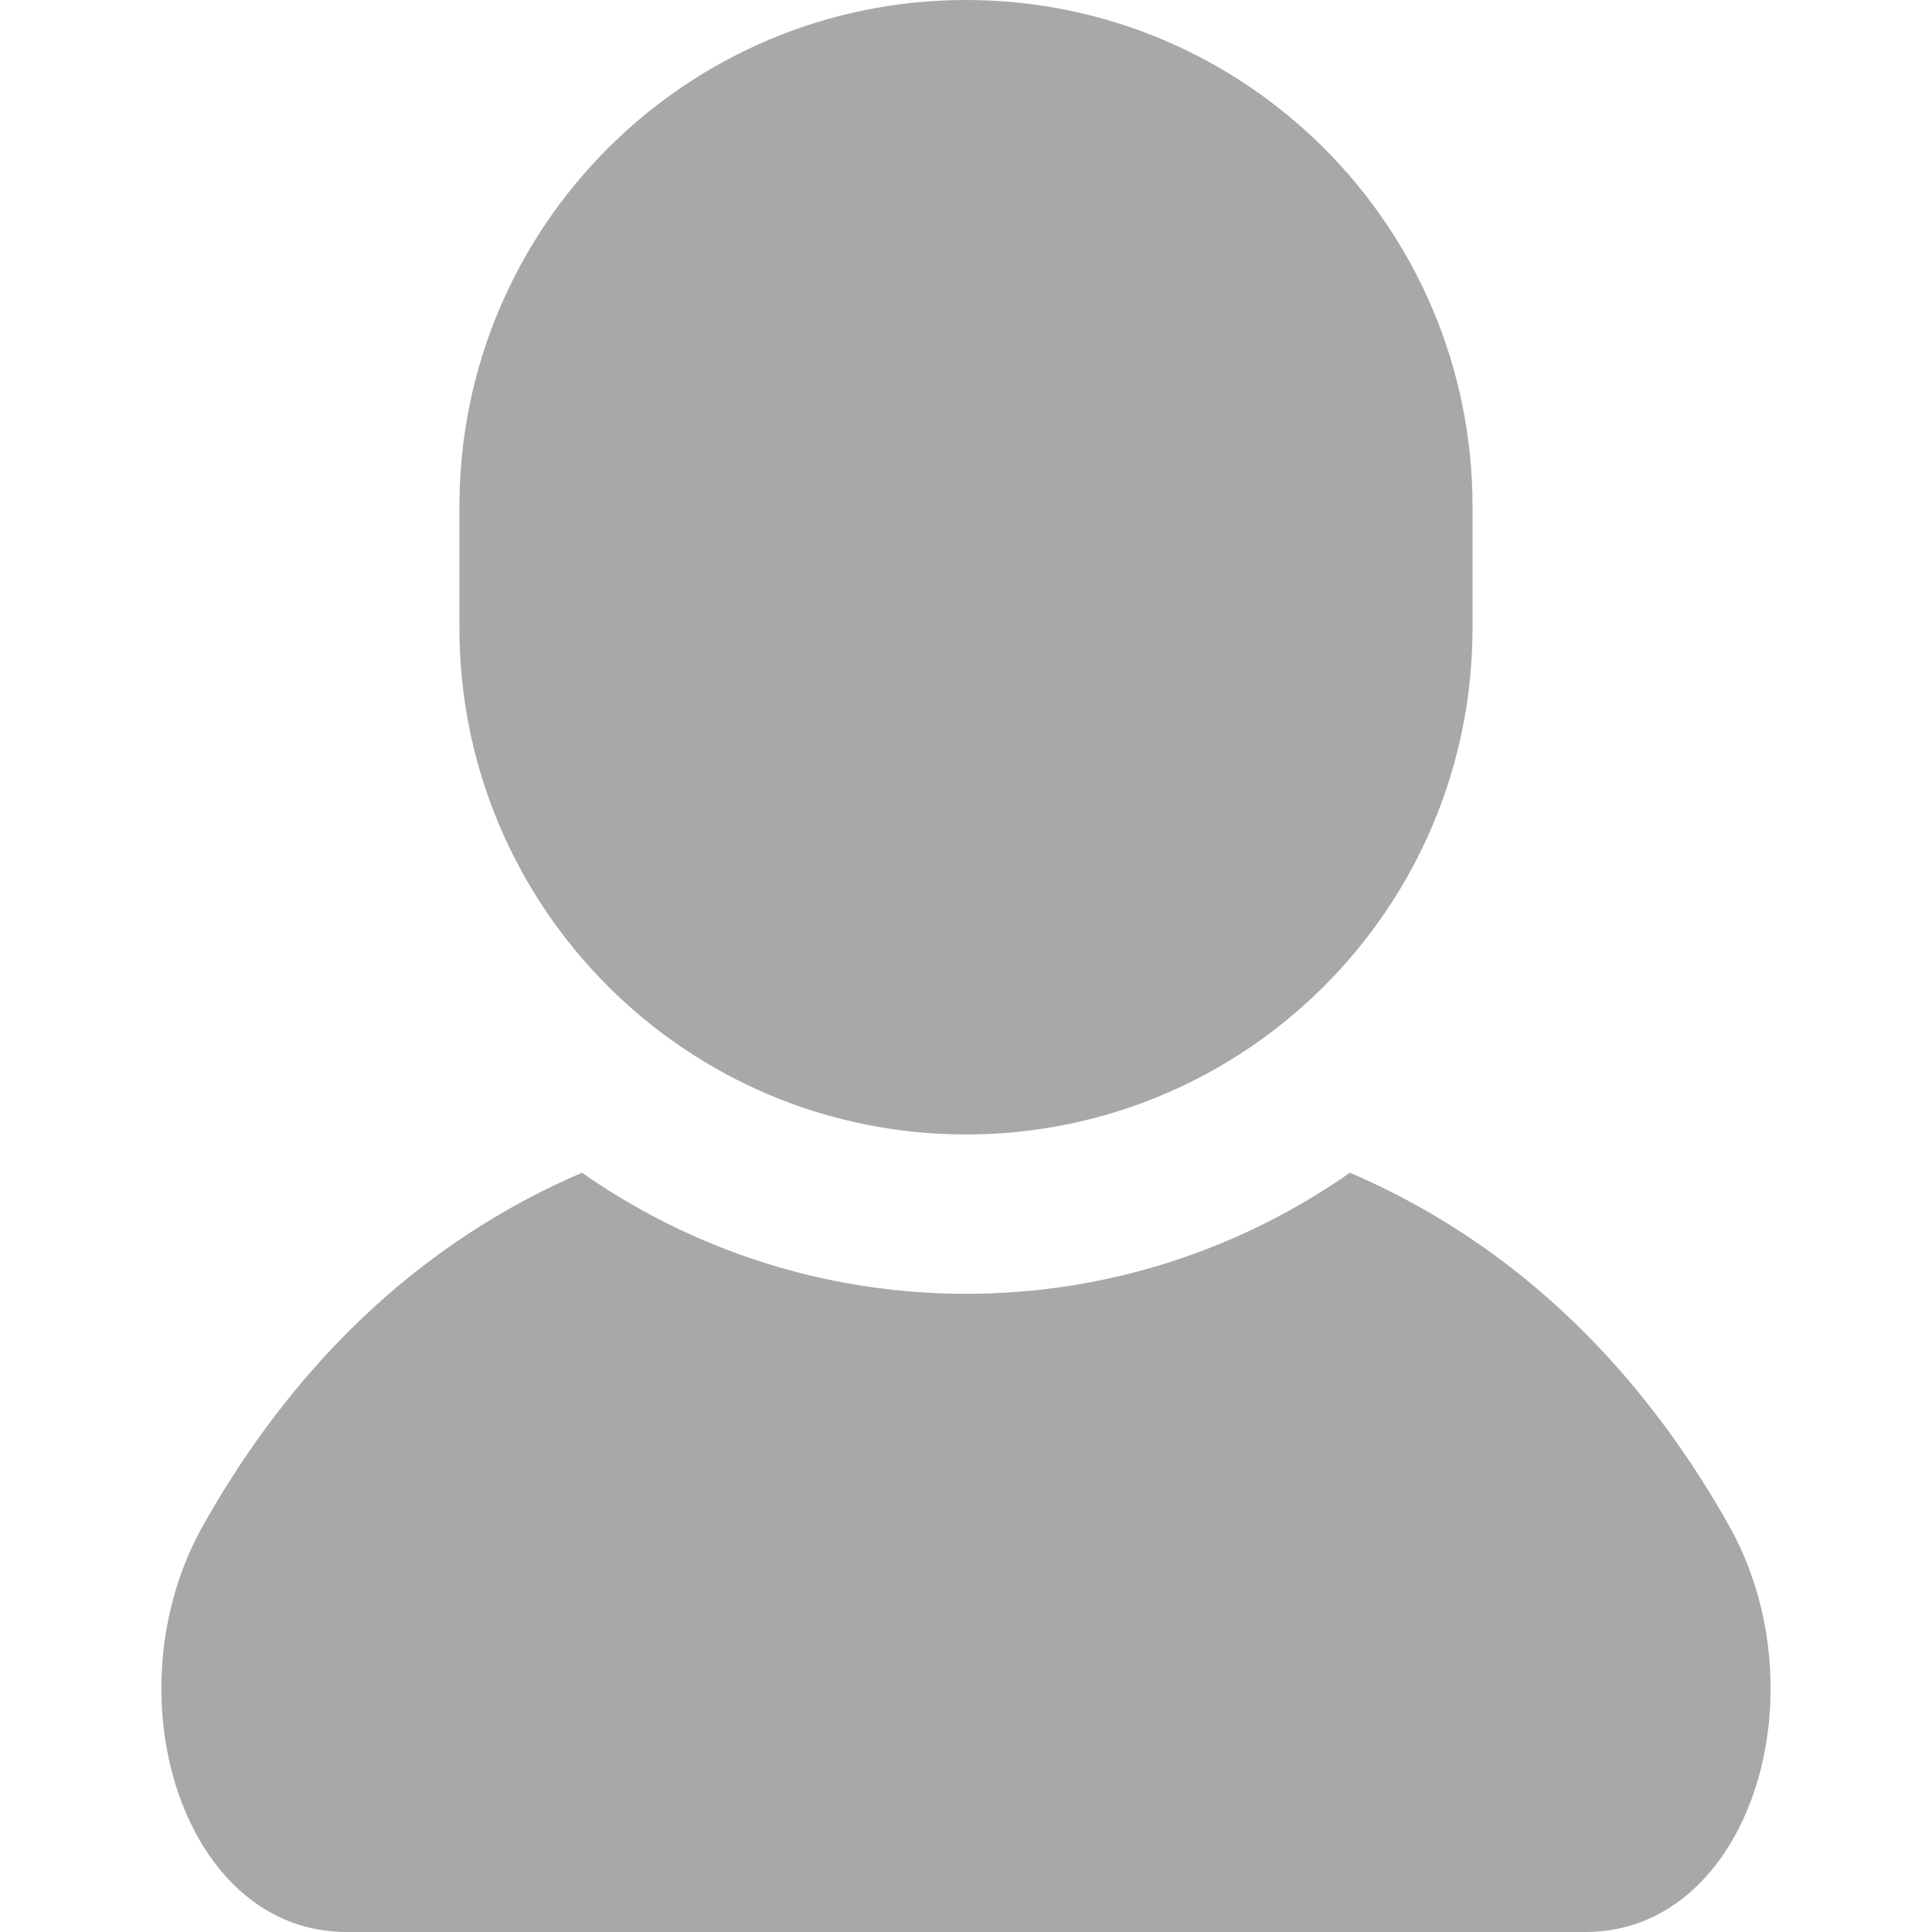
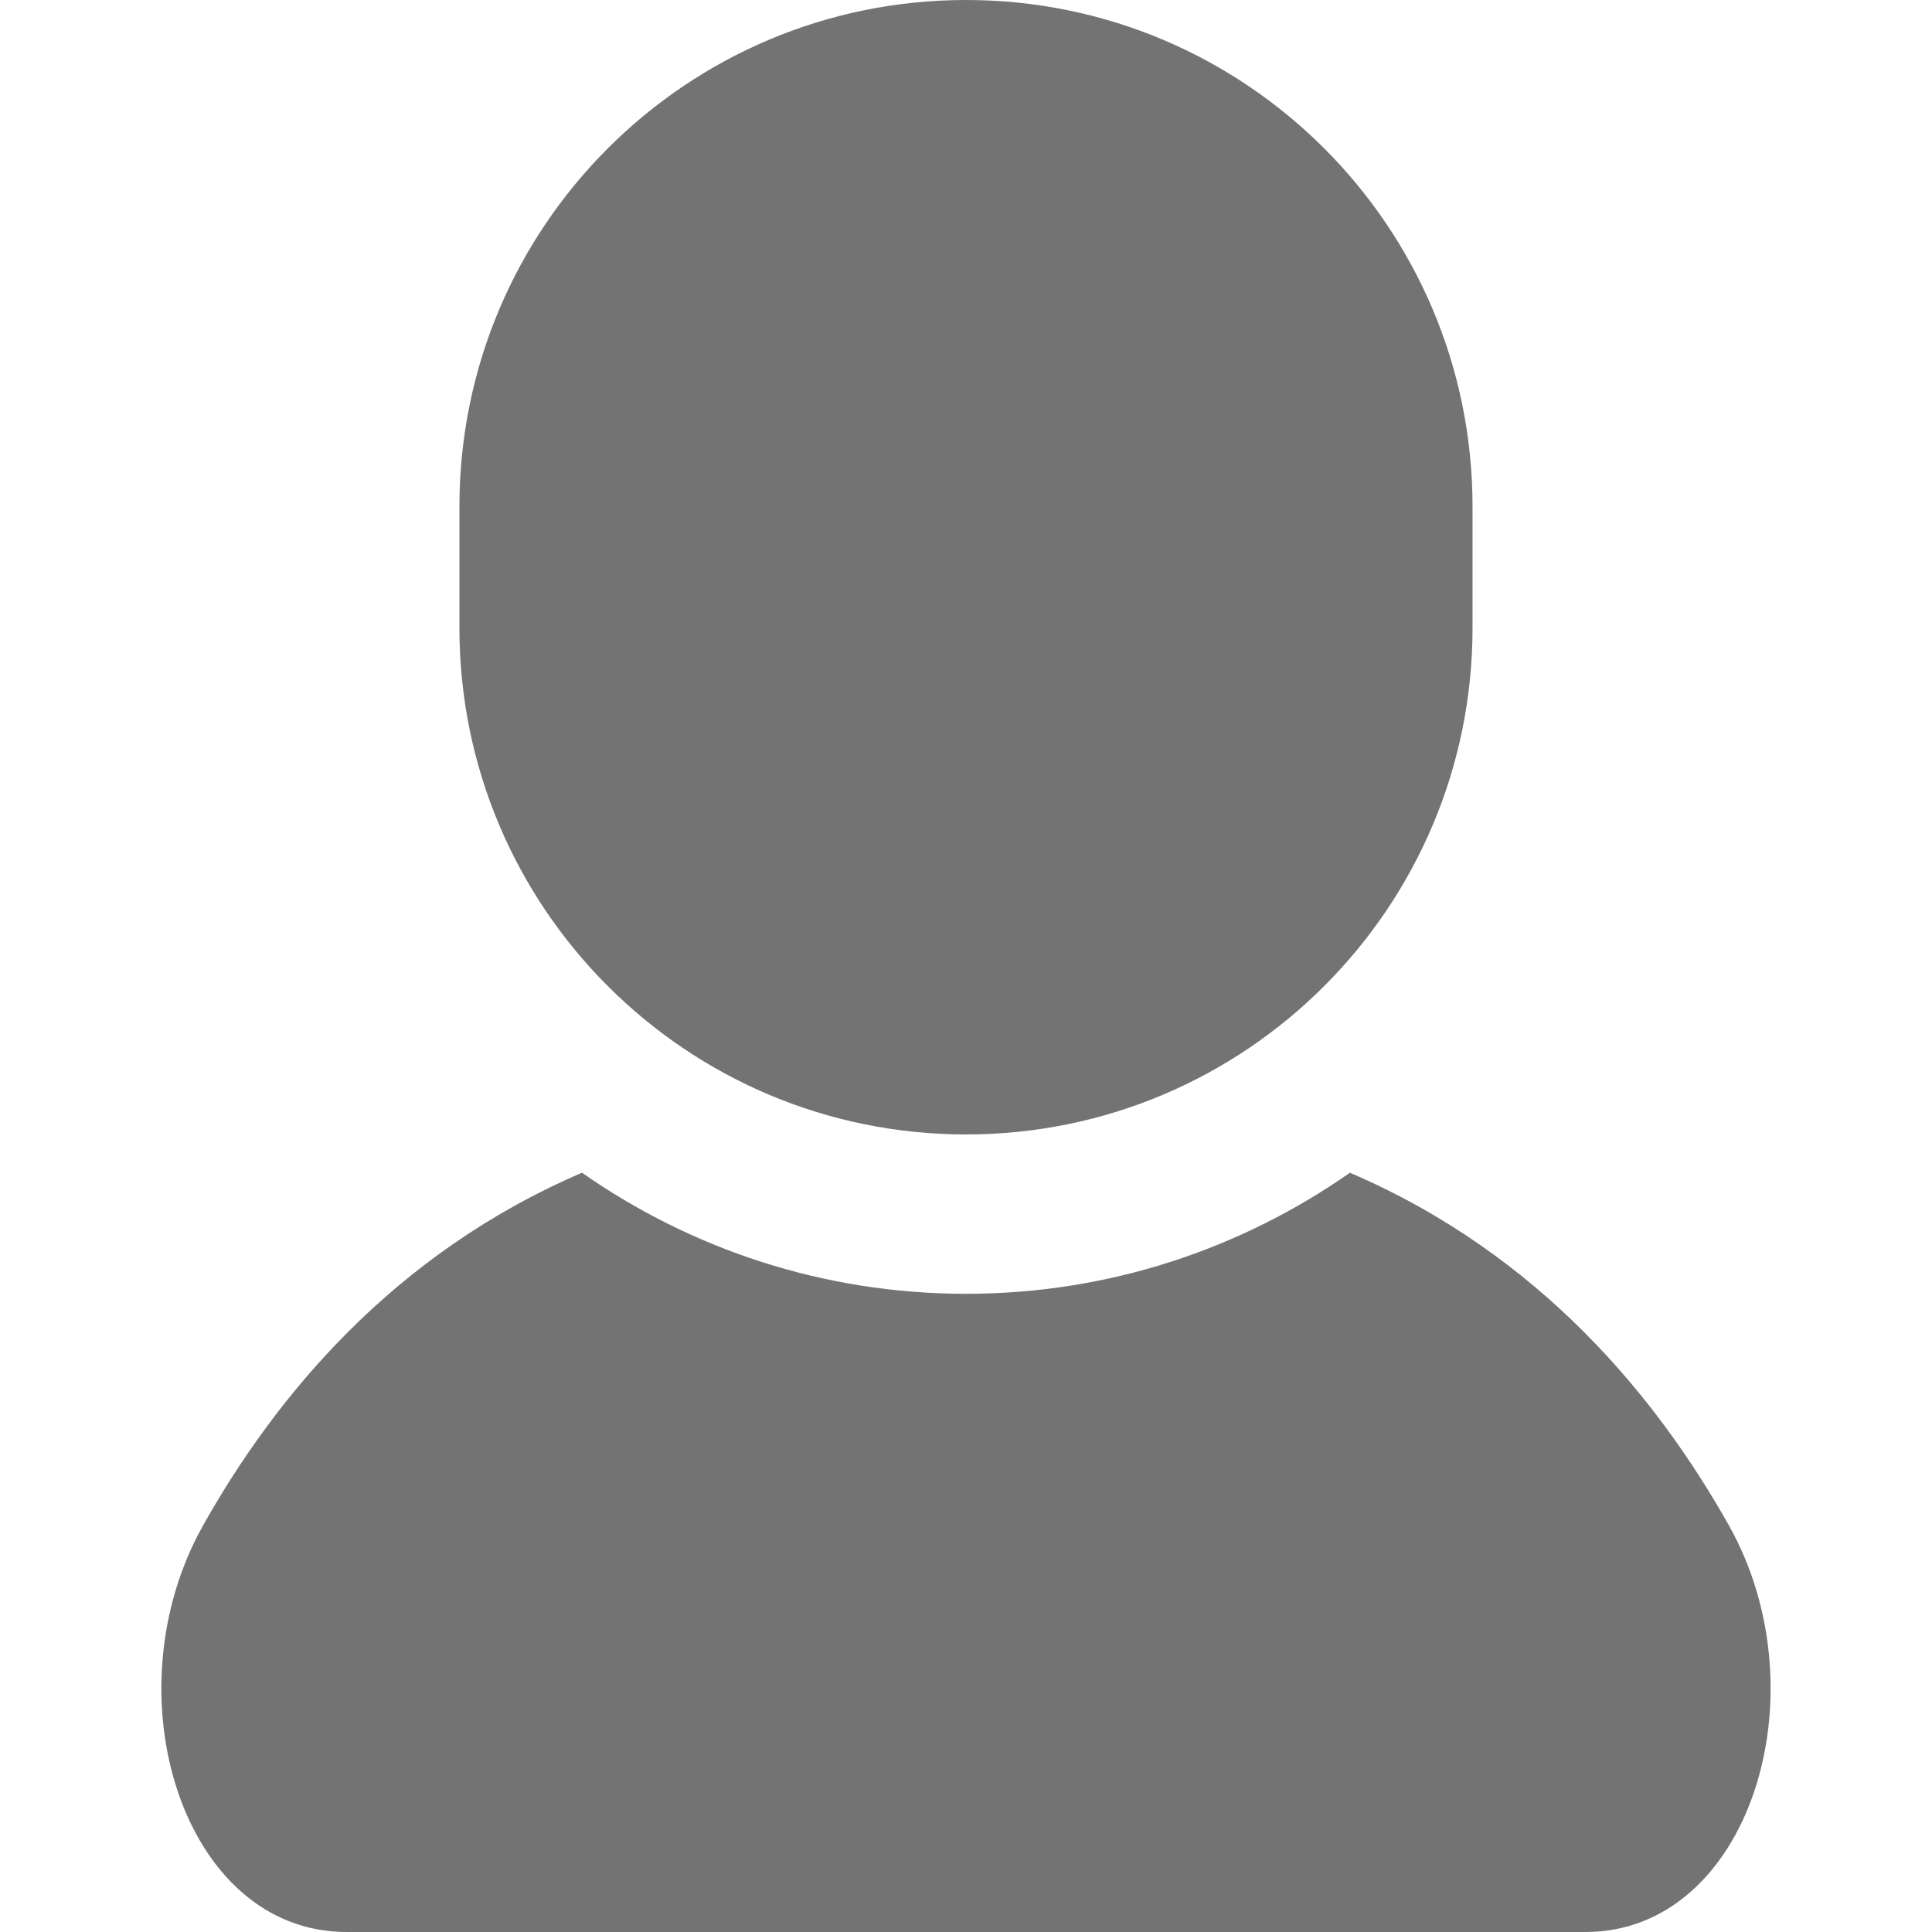
<svg xmlns="http://www.w3.org/2000/svg" version="1.1" id="_x32_" x="0px" y="0px" viewBox="0 0 512 512" style="width: 256px; height: 256px; opacity: 1;" xml:space="preserve">
  <style type="text/css">
	.st0{fill:#4B4B4B;}
</style>
  <g>
-     <path class="st0" d="M458.159,404.216c-18.93-33.65-49.934-71.764-100.409-93.431c-28.868,20.196-63.938,32.087-101.745,32.087   c-37.828,0-72.898-11.89-101.767-32.087c-50.474,21.667-81.479,59.782-100.398,93.431C28.731,448.848,48.417,512,91.842,512   c43.426,0,164.164,0,164.164,0s120.726,0,164.153,0C463.583,512,483.269,448.848,458.159,404.216z" style="fill: rgb(168, 168, 168);" />
-     <path class="st0" d="M256.005,300.641c74.144,0,134.231-60.108,134.231-134.242v-32.158C390.236,60.108,330.149,0,256.005,0   c-74.155,0-134.252,60.108-134.252,134.242V166.4C121.753,240.533,181.851,300.641,256.005,300.641z" style="fill: rgb(168, 168, 168);" />
+     <path class="st0" d="M458.159,404.216c-18.93-33.65-49.934-71.764-100.409-93.431c-28.868,20.196-63.938,32.087-101.745,32.087   c-37.828,0-72.898-11.89-101.767-32.087c-50.474,21.667-81.479,59.782-100.398,93.431C28.731,448.848,48.417,512,91.842,512   c43.426,0,164.164,0,164.164,0s120.726,0,164.153,0C463.583,512,483.269,448.848,458.159,404.216z" style="fill: rgb(115, 115, 115);" />
+     <path class="st0" d="M256.005,300.641c74.144,0,134.231-60.108,134.231-134.242v-32.158C390.236,60.108,330.149,0,256.005,0   c-74.155,0-134.252,60.108-134.252,134.242V166.4C121.753,240.533,181.851,300.641,256.005,300.641z" style="fill: rgb(115, 115, 115);" />
  </g>
</svg>
